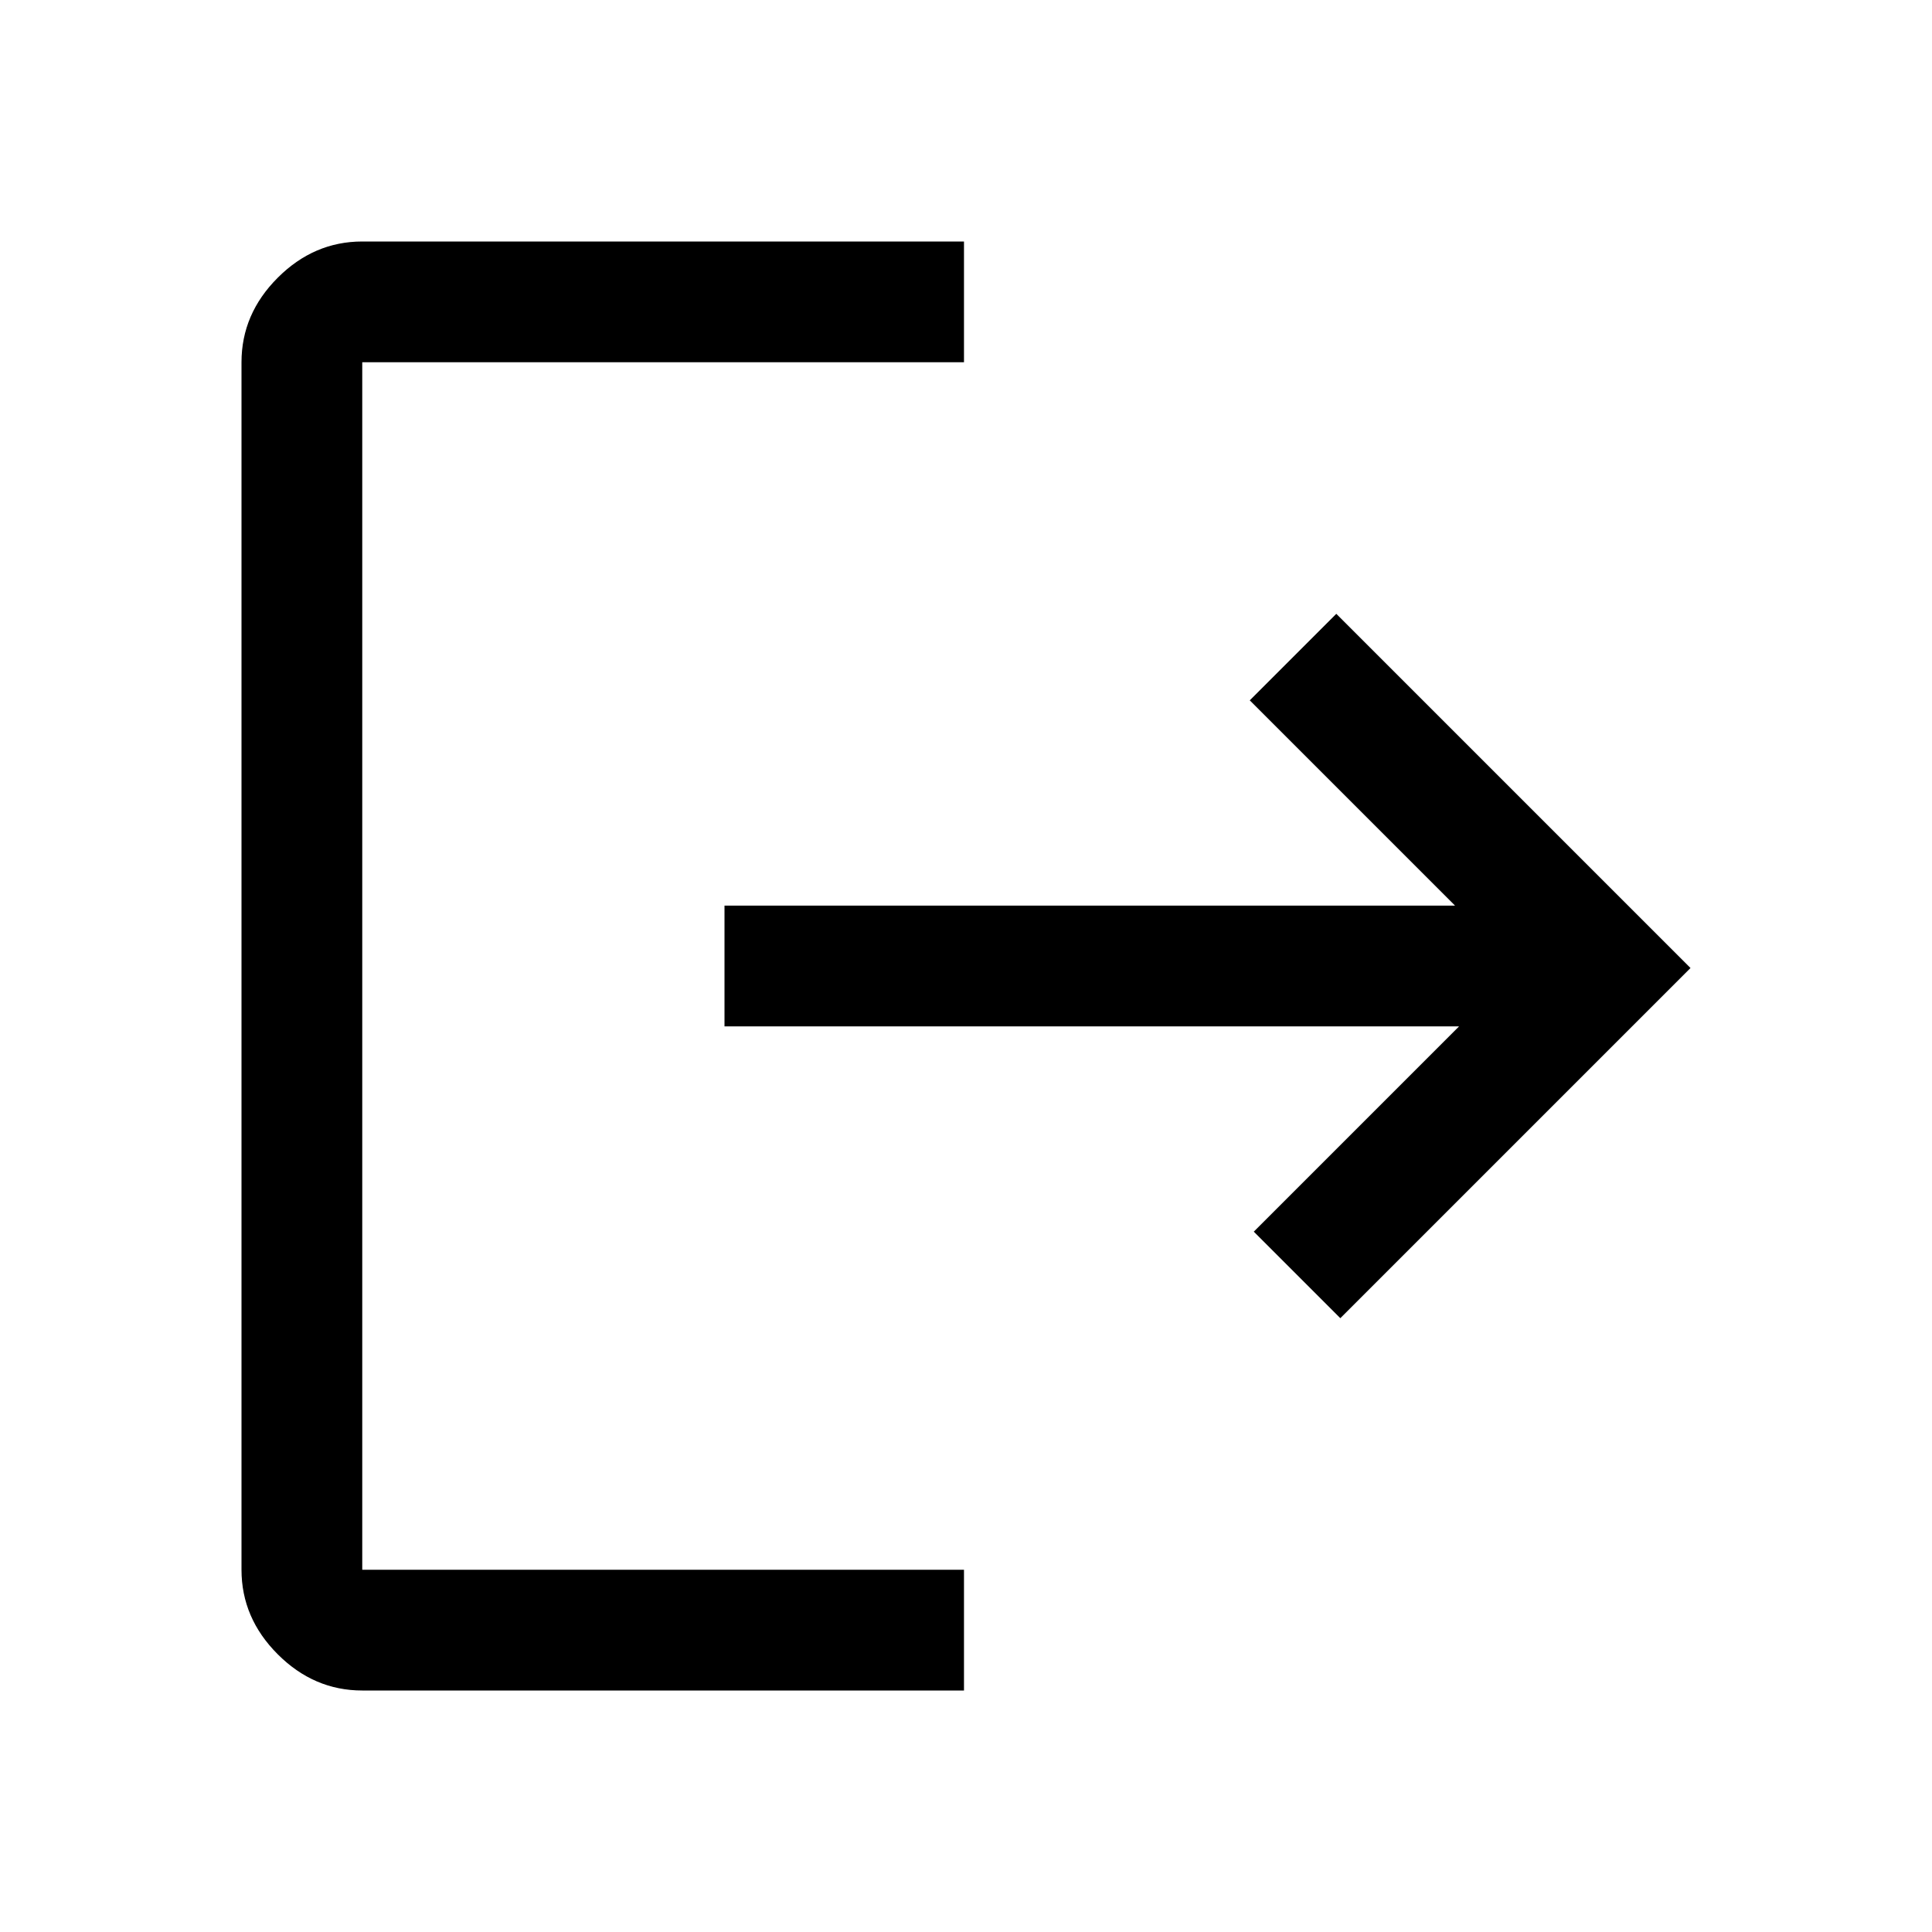
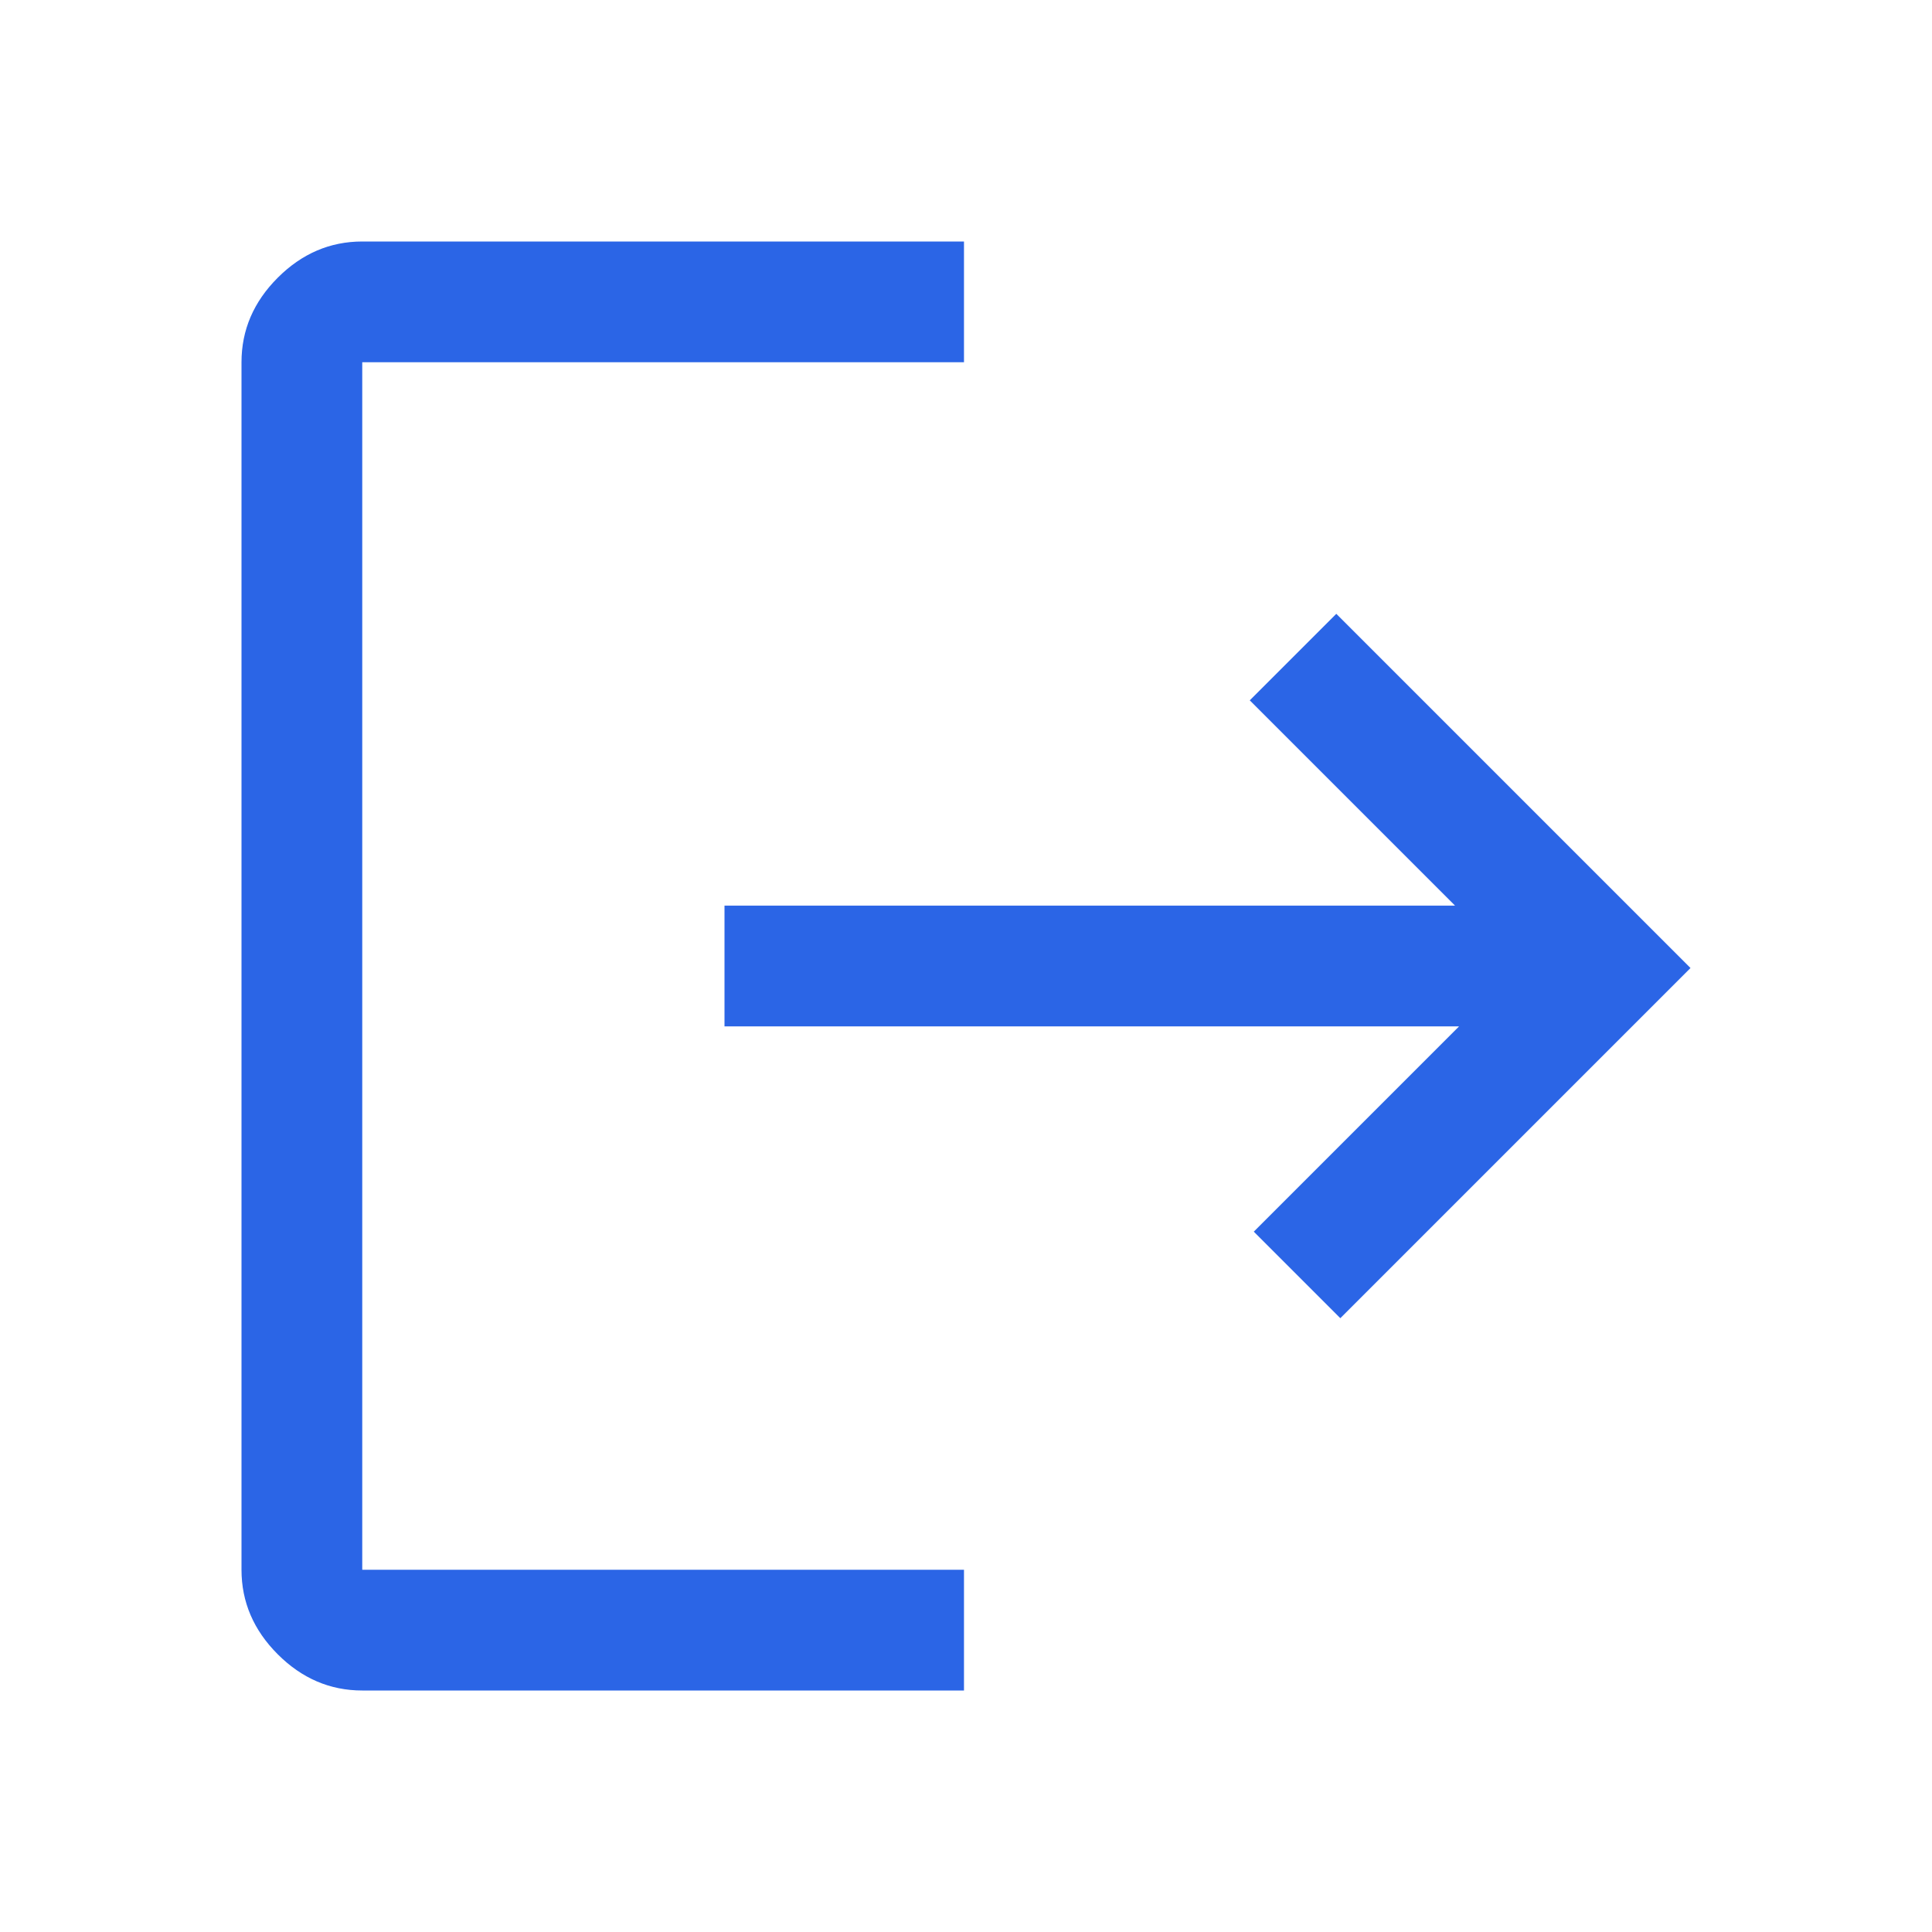
<svg xmlns="http://www.w3.org/2000/svg" height="48" viewBox="0 -960 960 960" width="48">
-   <path d="M180-120q-24 0-42-18t-18-42v-600q0-24 18-42t42-18h299v60H180v600h299v60H180Zm486-185-43-43 102-102H360v-60h363L621-612l43-43 176 176-174 174Z" />
+   <path d="M180-120q-24 0-42-18t-18-42v-600q0-24 18-42t42-18h299v60H180v600h299v60H180Zm486-185-43-43 102-102H360v-60h363L621-612l43-43 176 176-174 174Z" fill="#2B65E6" />
</svg>
